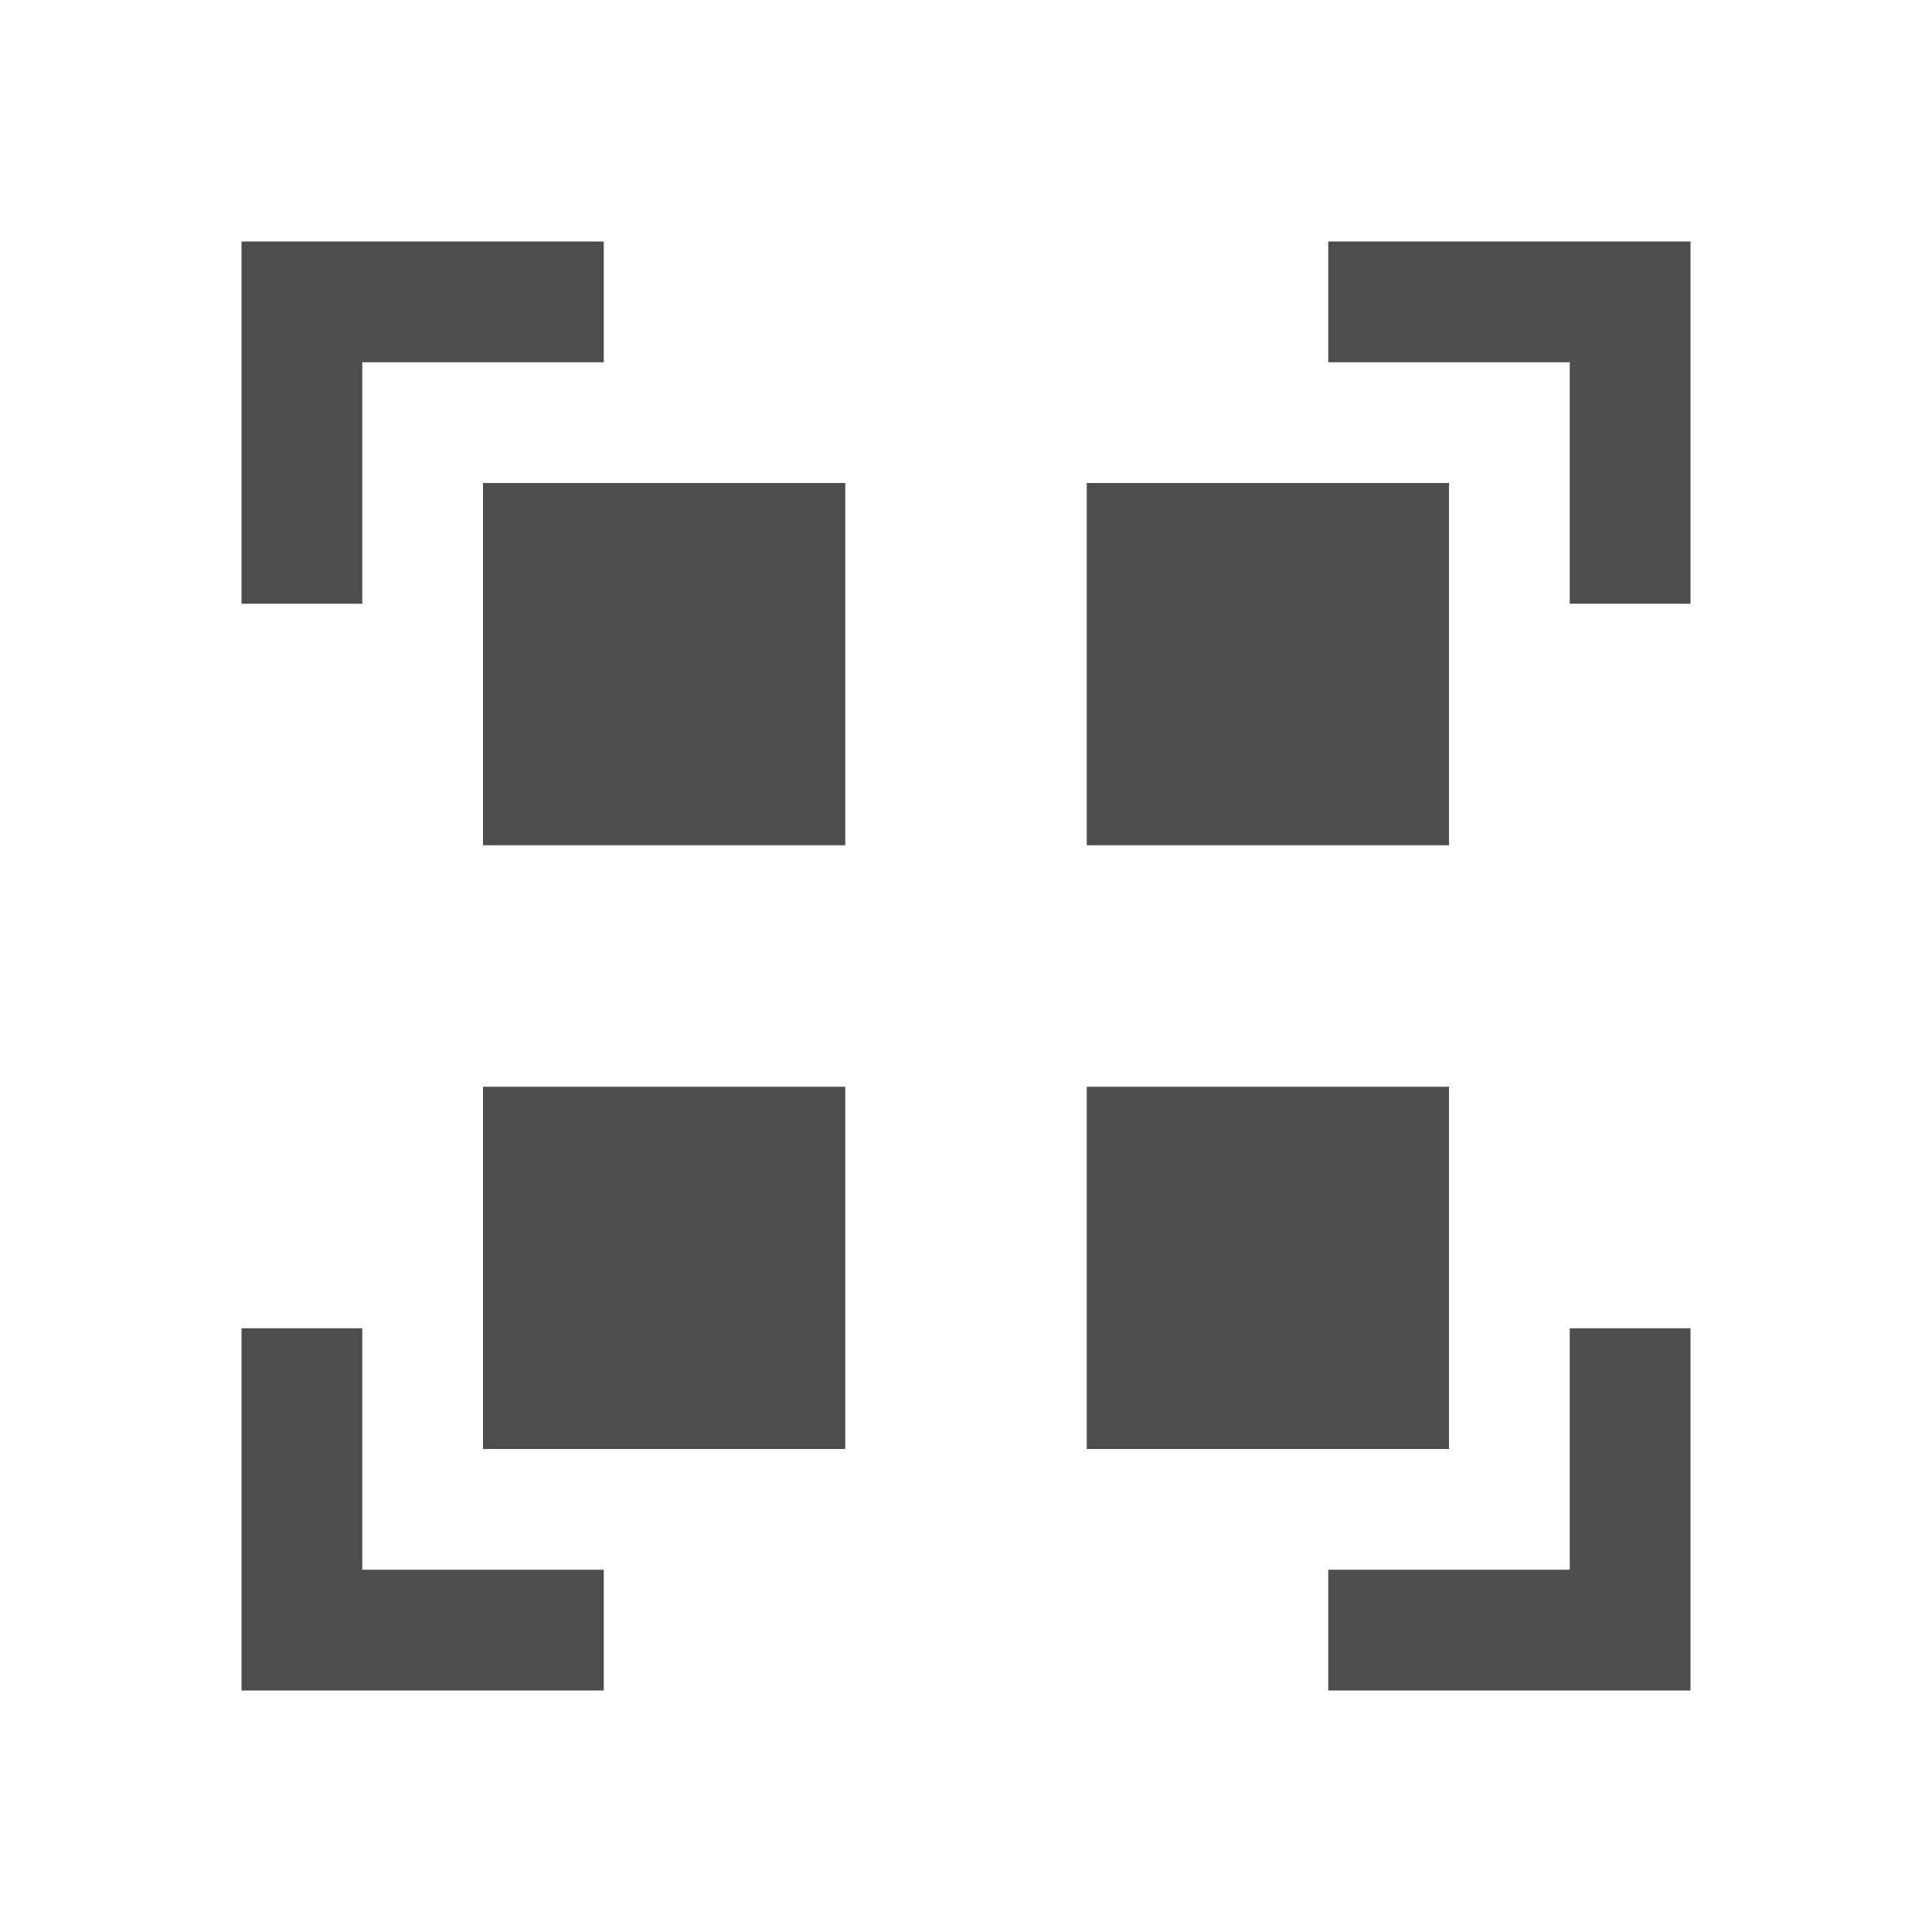
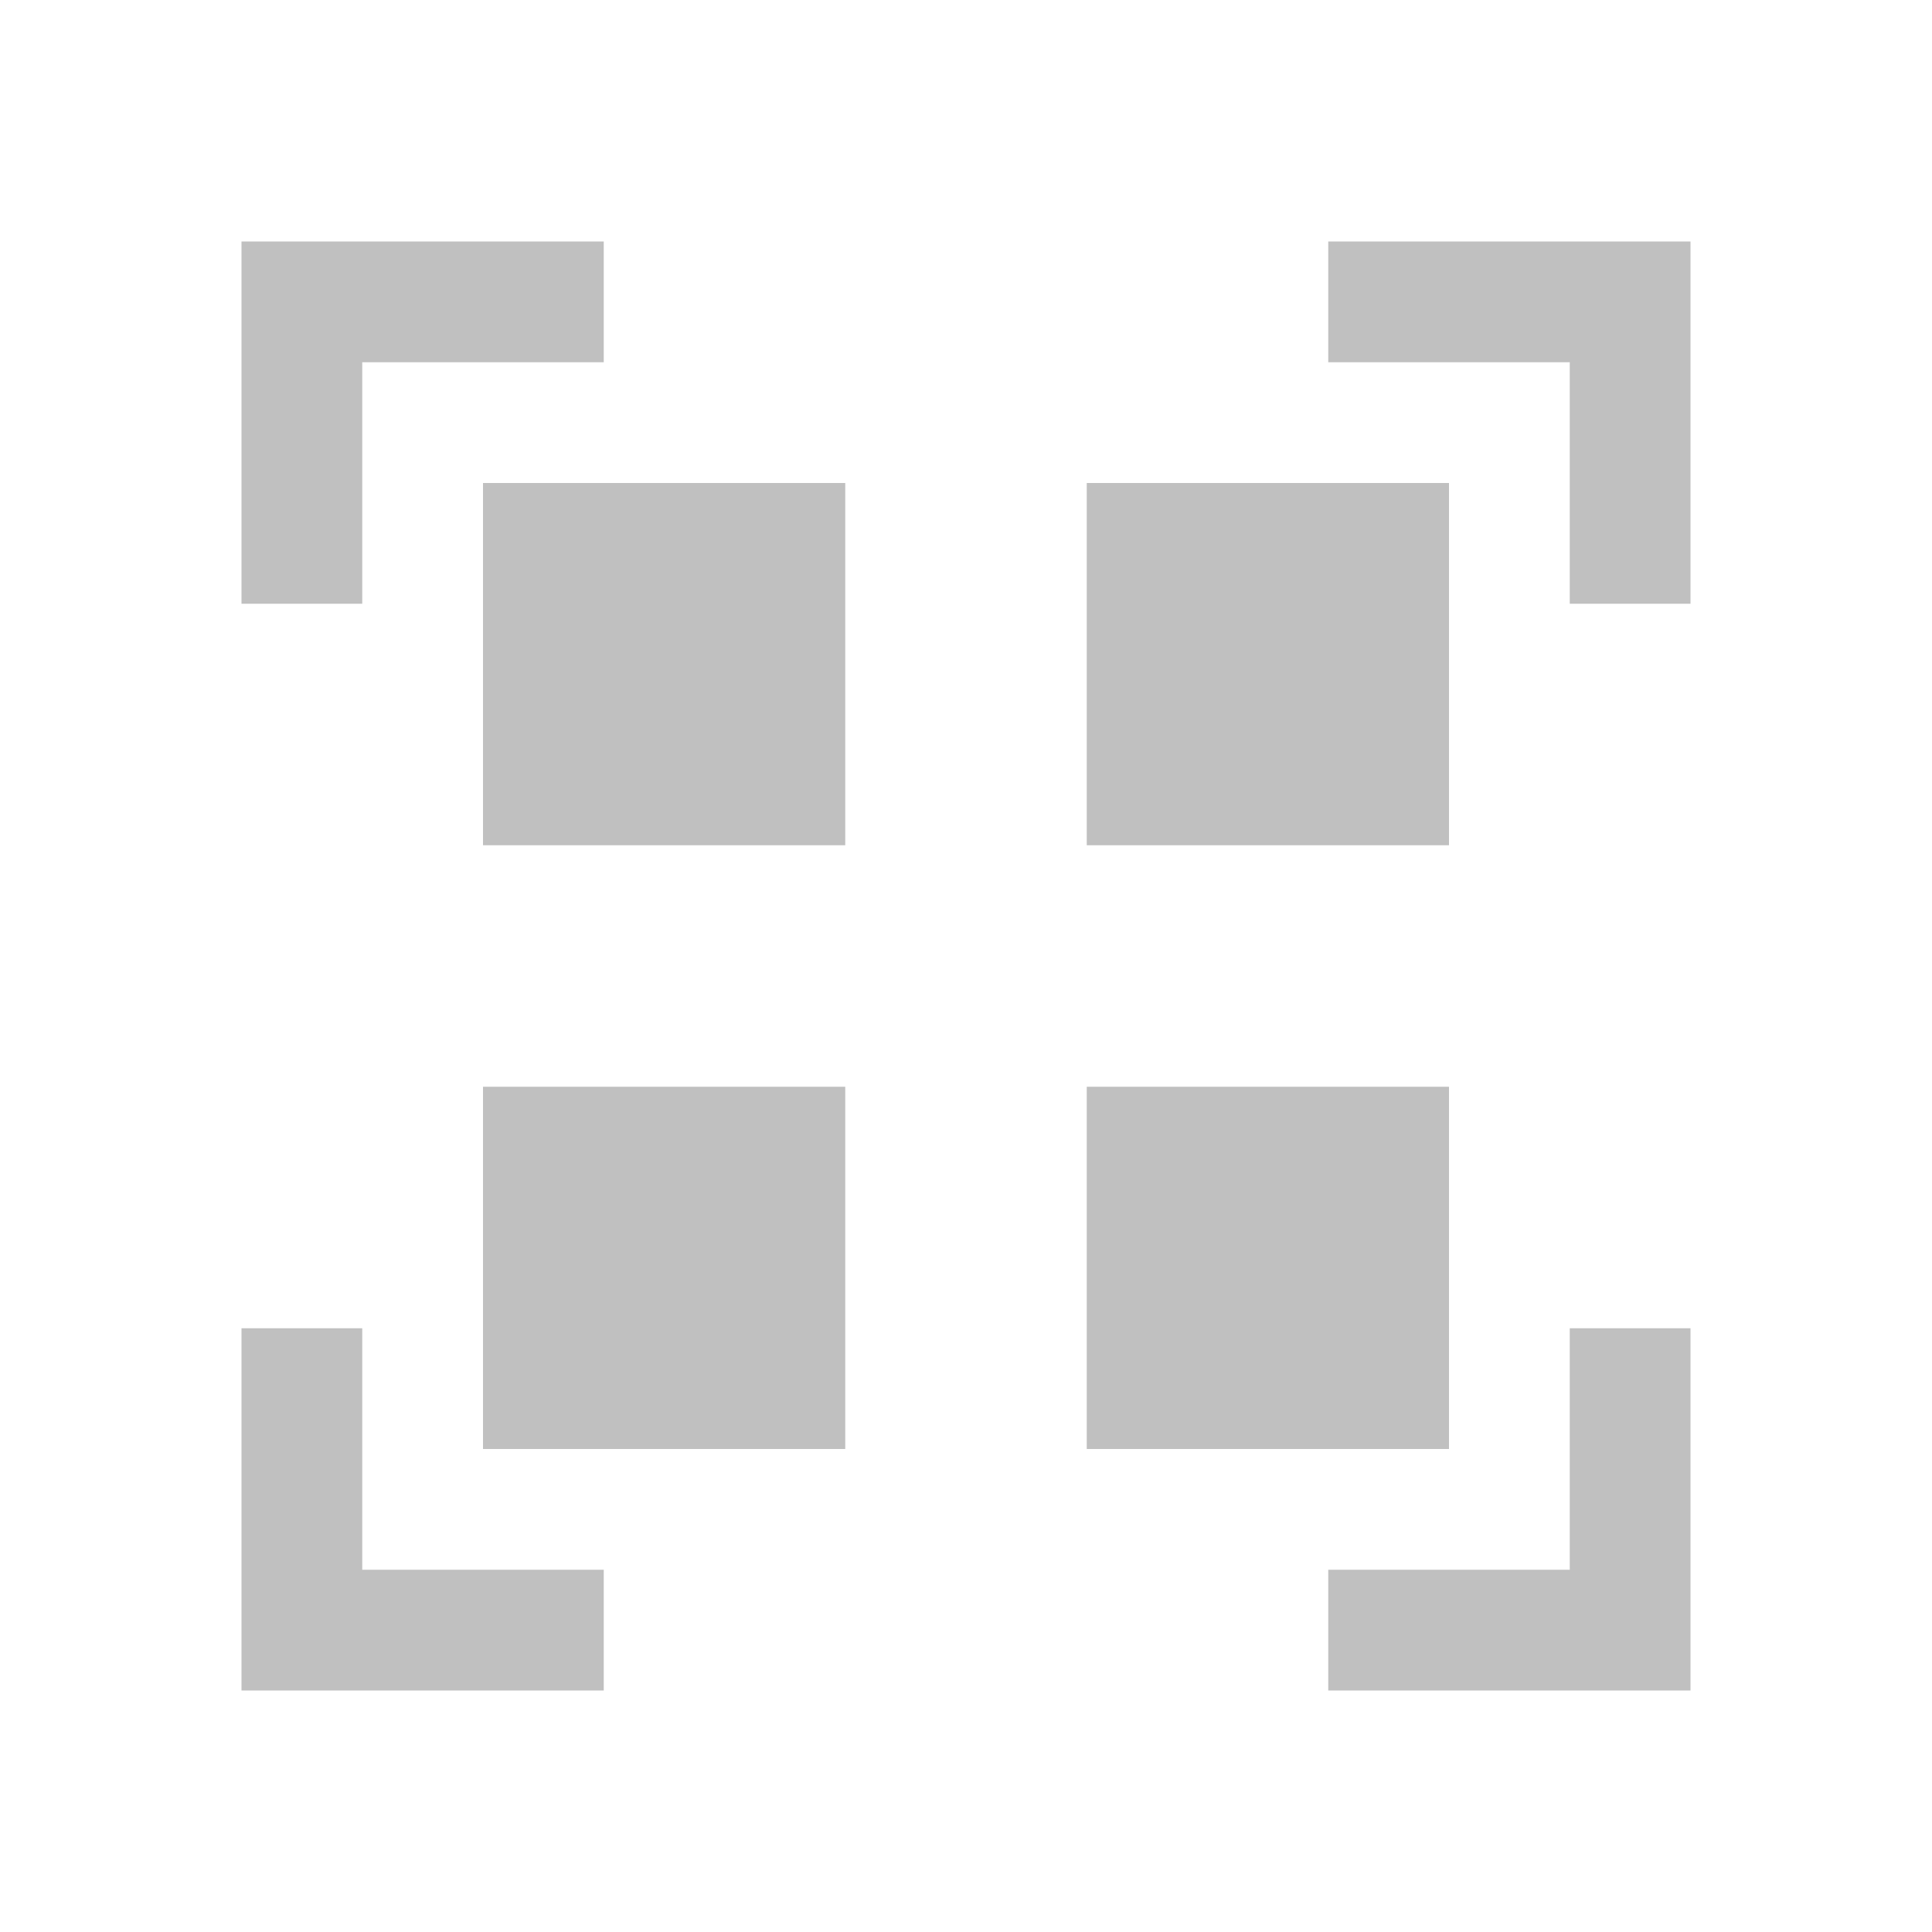
<svg xmlns="http://www.w3.org/2000/svg" viewBox="0 0 16 16">
  <defs id="defs3051">
    <style type="text/css" id="current-color-scheme">
      .ColorScheme-Text {
-         color:#4d4d4d;
+         color:#c0c0c0;
      }
      </style>
  </defs>
  <path style="fill:currentColor;fill-opacity:1;stroke:none" d="M 2 2 L 2 5 L 3 5 L 3 3 L 5 3 L 5 2 L 3 2 L 2 2 z M 11 2 L 11 3 L 13 3 L 13 4 L 13 5 L 14 5 L 14 3 L 14 2 L 11 2 z M 4 4 L 4 7 L 7 7 L 7 4 L 4 4 z M 9 4 L 9 7 L 12 7 L 12 4 L 9 4 z M 4 9 L 4 12 L 7 12 L 7 9 L 4 9 z M 9 9 L 9 12 L 12 12 L 12 9 L 9 9 z M 2 11 L 2 12 L 2 13 L 2 14 L 5 14 L 5 13 L 3 13 L 3 12 L 3 11 L 2 11 z M 13 11 L 13 12 L 13 13 L 12 13 L 11 13 L 11 14 L 12 14 L 13 14 L 14 14 L 14 12 L 14 11 L 13 11 z " class="ColorScheme-Text" />
</svg>
